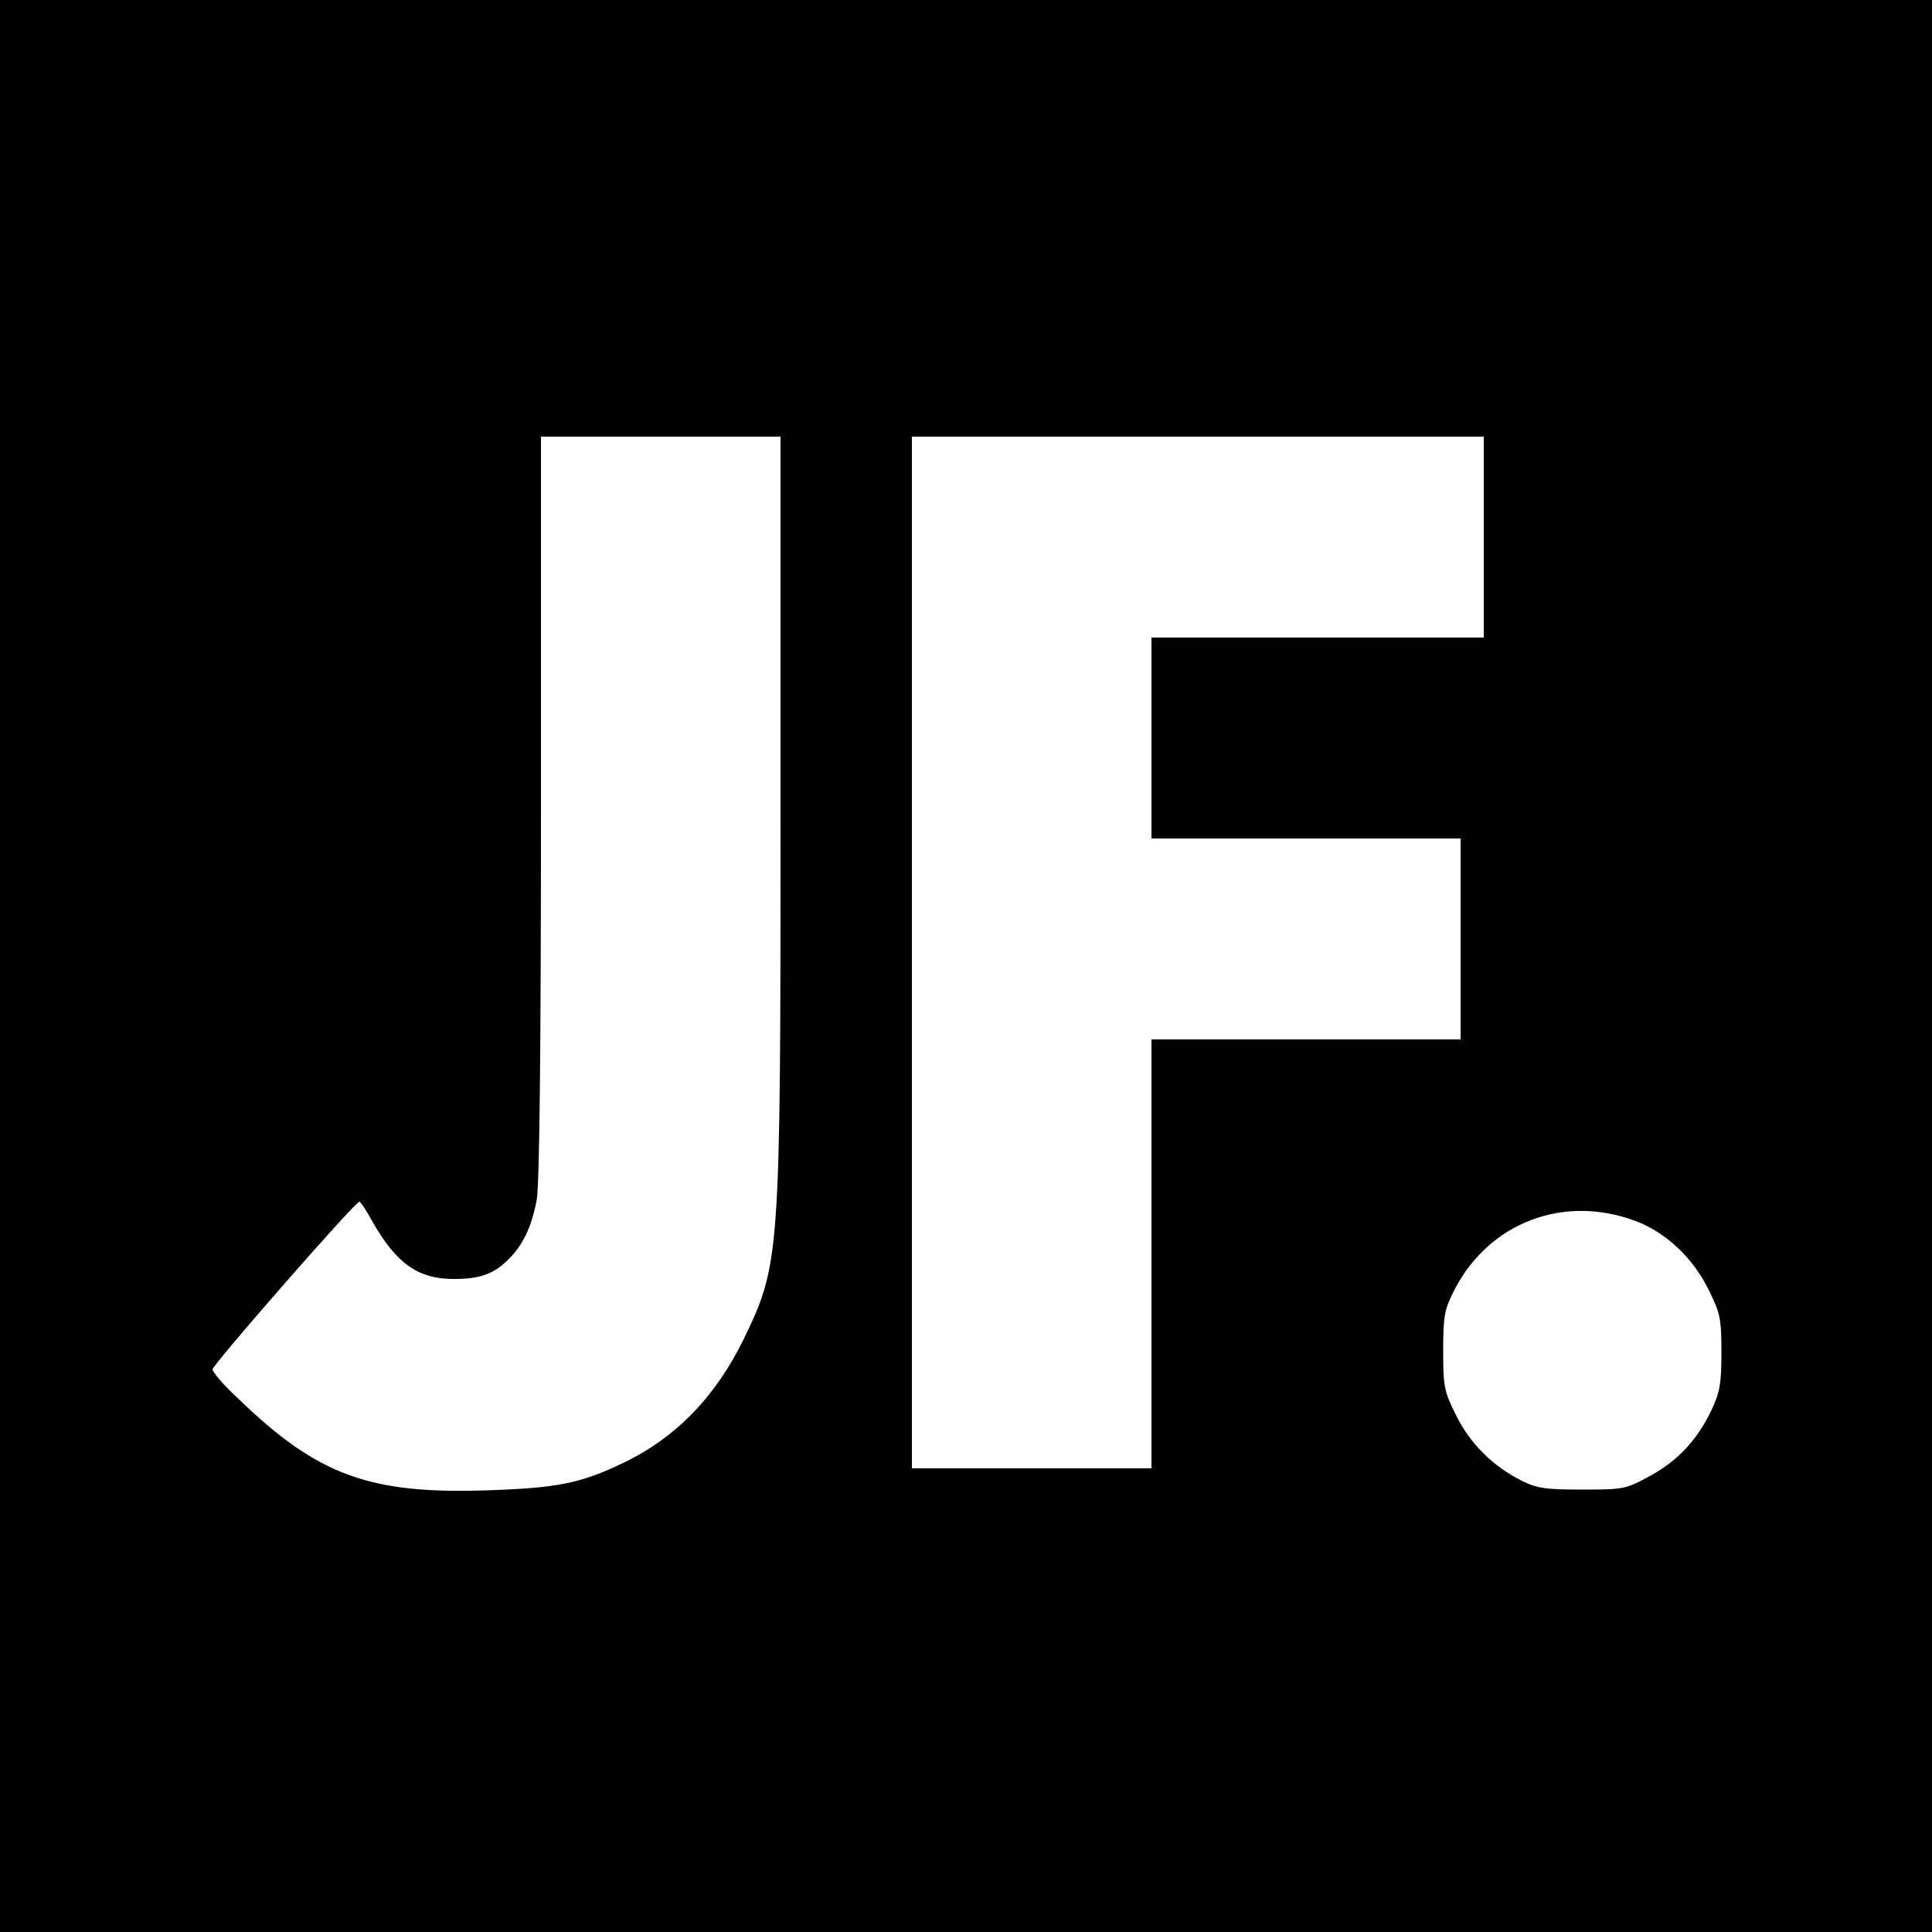
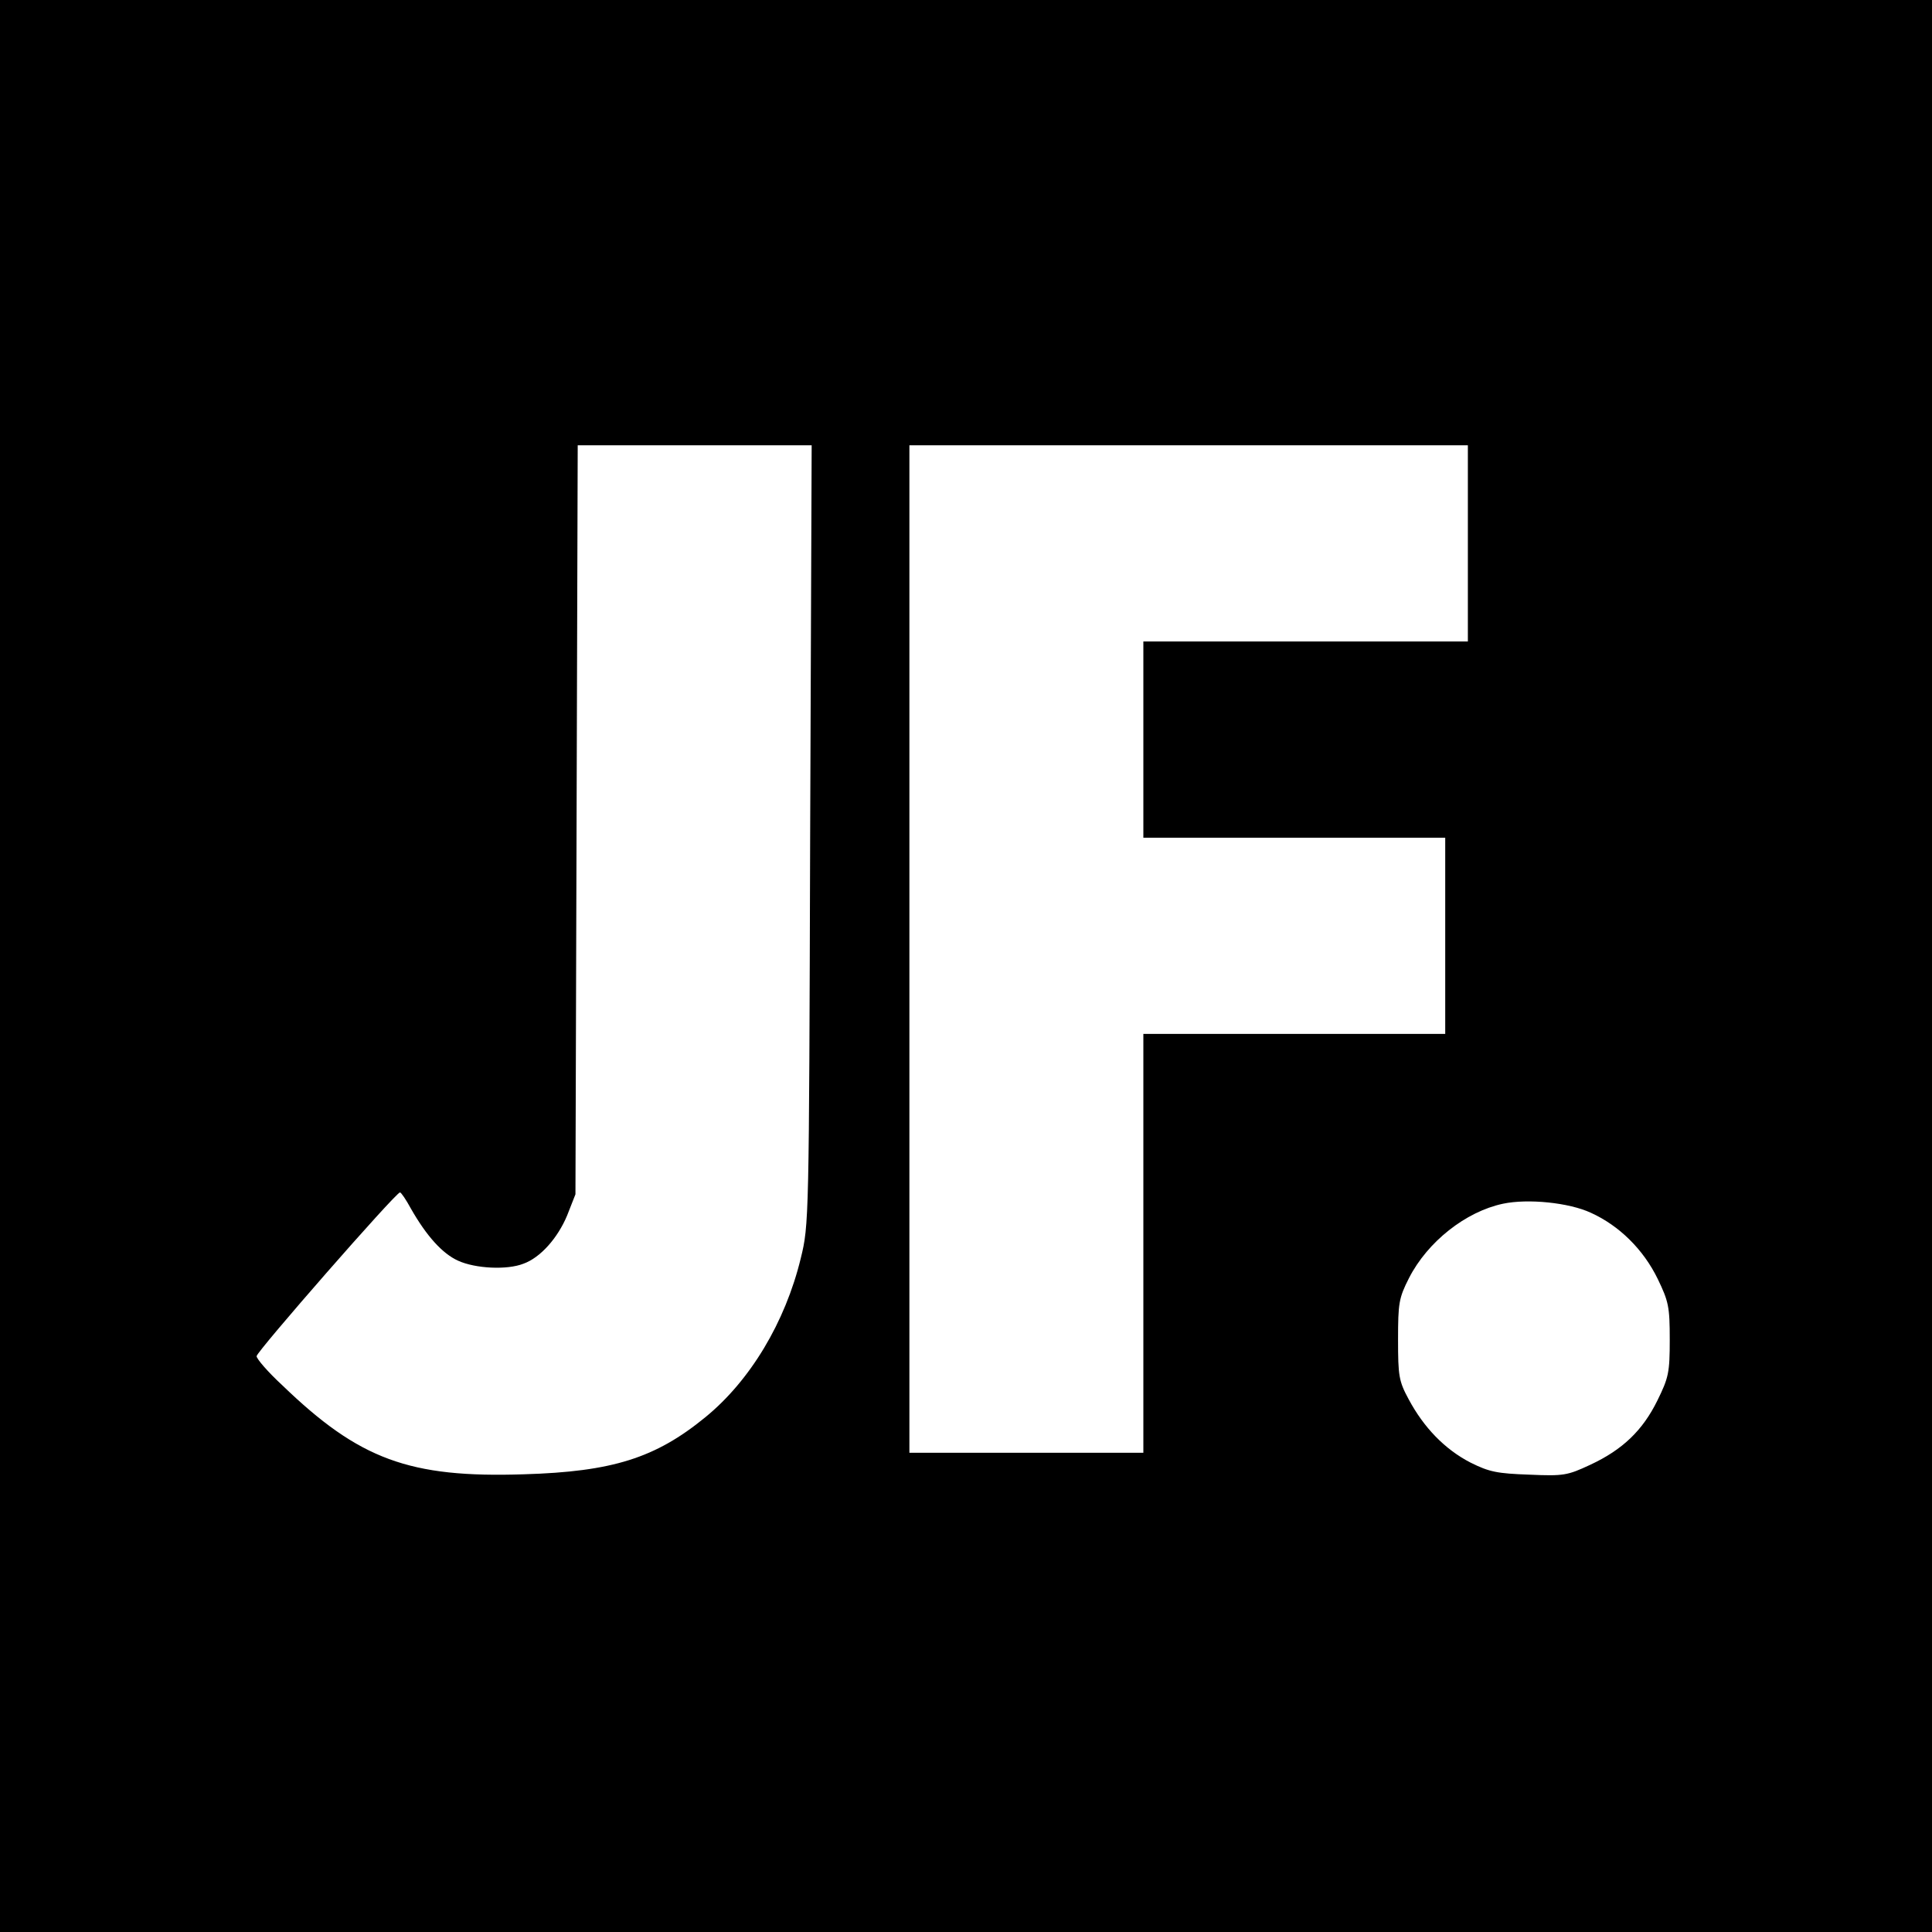
- <svg xmlns="http://www.w3.org/2000/svg" version="1.0" width="500pt" height="500pt" viewBox="0 0 500 500" preserveAspectRatio="xMidYMid meet">
-   <g transform="translate(0,500) scale(0.1,-0.1)" fill="#000000" stroke="none">
-     <path d="M0 2500 l0 -2500 2500 0 2500 0 0 2500 0 2500 -2500 0 -2500 0 0 -2500z m2020 397 c0 -1150 -1 -1167 -95 -1362 -72 -148 -175 -255 -310 -320 -112 -54 -172 -66 -356 -72 -303 -10 -437 39 -641 236 -38 35 -68 70 -68 77 0 12 369 434 380 434 3 0 18 -22 33 -50 62 -109 118 -150 211 -150 66 0 102 12 139 48 39 37 63 86 76 157 7 40 11 367 11 1017 l0 958 310 0 310 0 0 -973z m1820 713 l0 -260 -430 0 -430 0 0 -260 0 -260 400 0 400 0 0 -260 0 -260 -400 0 -400 0 0 -555 0 -555 -310 0 -310 0 0 1335 0 1335 740 0 740 0 0 -260z m393 -1770 c78 -29 149 -96 189 -178 30 -61 33 -74 33 -162 0 -81 -4 -103 -26 -150 -37 -77 -87 -131 -161 -171 -61 -33 -67 -34 -173 -34 -95 0 -117 3 -157 23 -74 37 -134 96 -170 170 -31 62 -33 74 -33 167 0 90 3 105 28 155 90 176 283 250 470 180z" />
+ <svg xmlns="http://www.w3.org/2000/svg" version="1.0" width="512pt" height="512pt" viewBox="0 0 512 512" preserveAspectRatio="xMidYMid meet">
+   <g transform="translate(0,512) scale(0.1,-0.1)" fill="#000000" stroke="none">
+     <path d="M0 2560 l0 -2560 2560 0 2560 0 0 2560 0 2560 -2560 0 -2560 0 0 -2560z m2147 348 c-3 -1023 -3 -1034 -25 -1123 -41 -169 -134 -324 -253 -421 -132 -108 -246 -144 -480 -151 -304 -10 -437 39 -641 236 -38 35 -68 70 -68 77 0 12 369 434 380 434 3 0 16 -19 29 -43 41 -72 83 -119 125 -138 46 -21 130 -25 173 -8 45 16 91 68 116 128 l22 56 3 993 3 992 310 0 310 0 -4 -1032z m1743 772 l0 -260 -430 0 -430 0 0 -260 0 -260 400 0 400 0 0 -260 0 -260 -400 0 -400 0 0 -555 0 -555 -310 0 -310 0 0 1335 0 1335 740 0 740 0 0 -260z m326 -1774 c75 -34 139 -97 177 -175 29 -60 32 -74 32 -161 0 -88 -3 -101 -33 -162 -39 -79 -92 -130 -178 -170 -60 -28 -70 -30 -161 -26 -85 3 -106 7 -156 32 -68 35 -124 93 -164 168 -26 48 -28 62 -28 158 0 96 2 110 29 163 49 96 150 176 249 197 66 14 175 3 233 -24z" />
  </g>
</svg>
